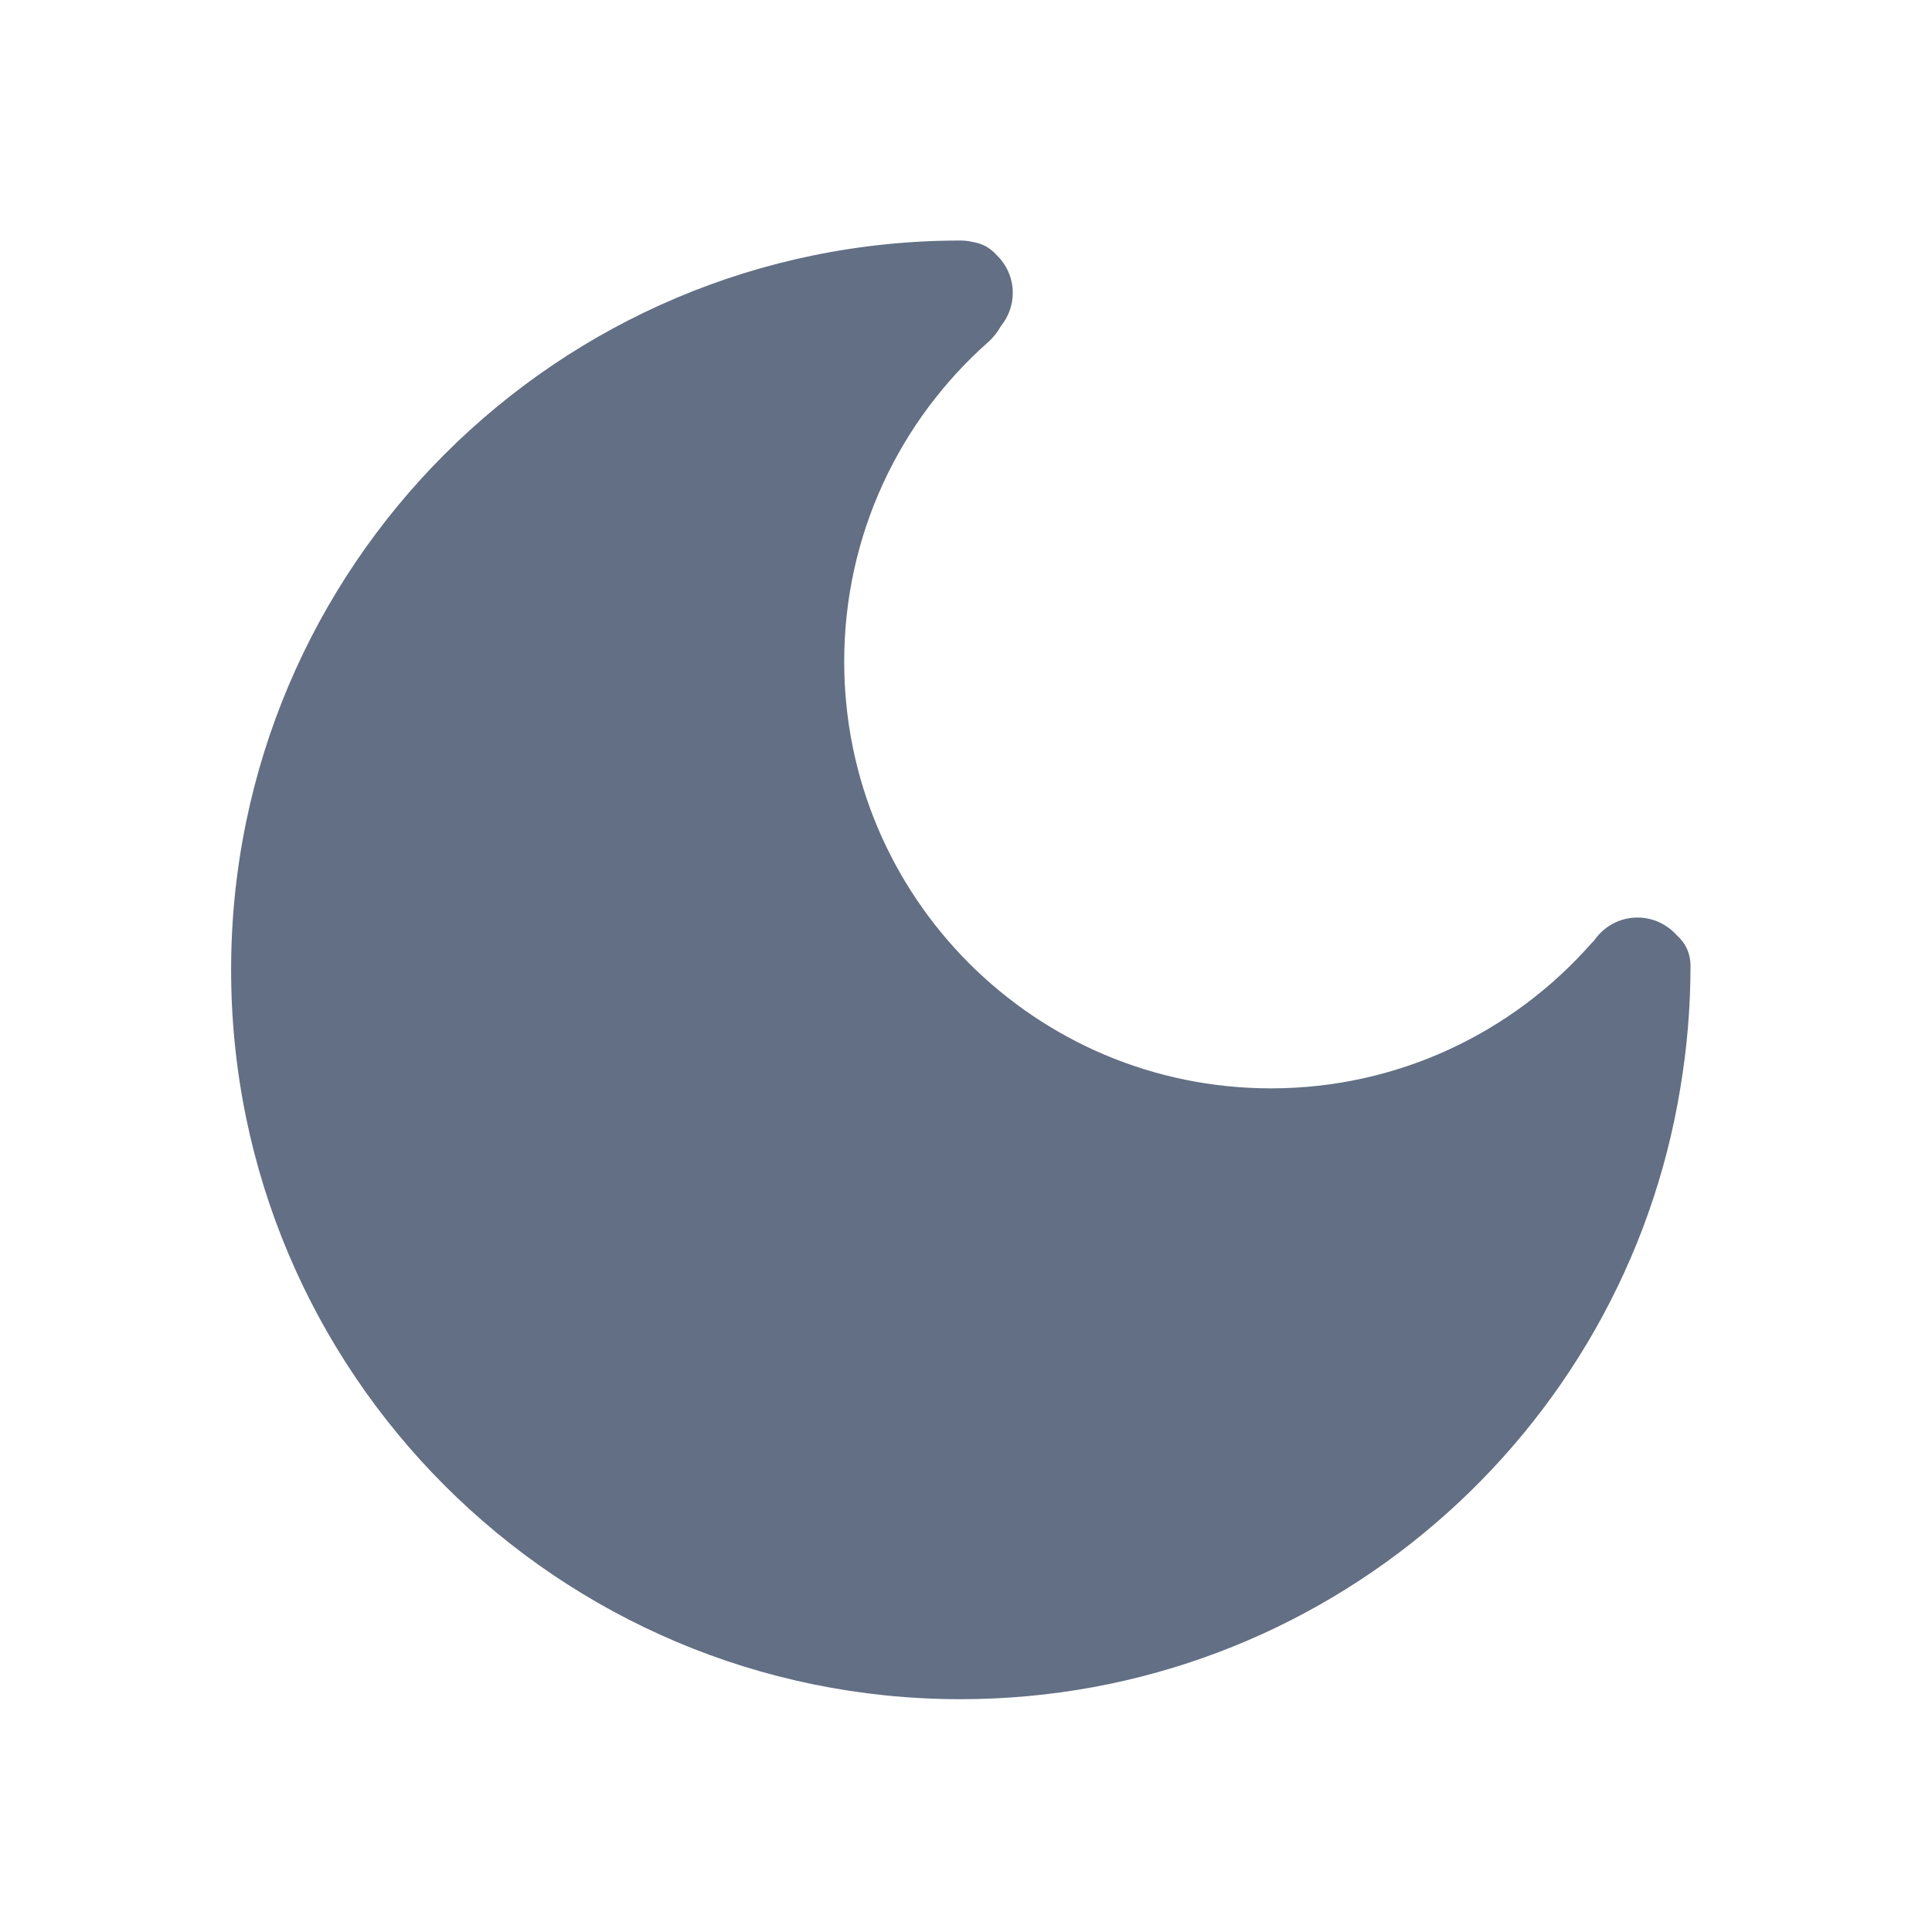
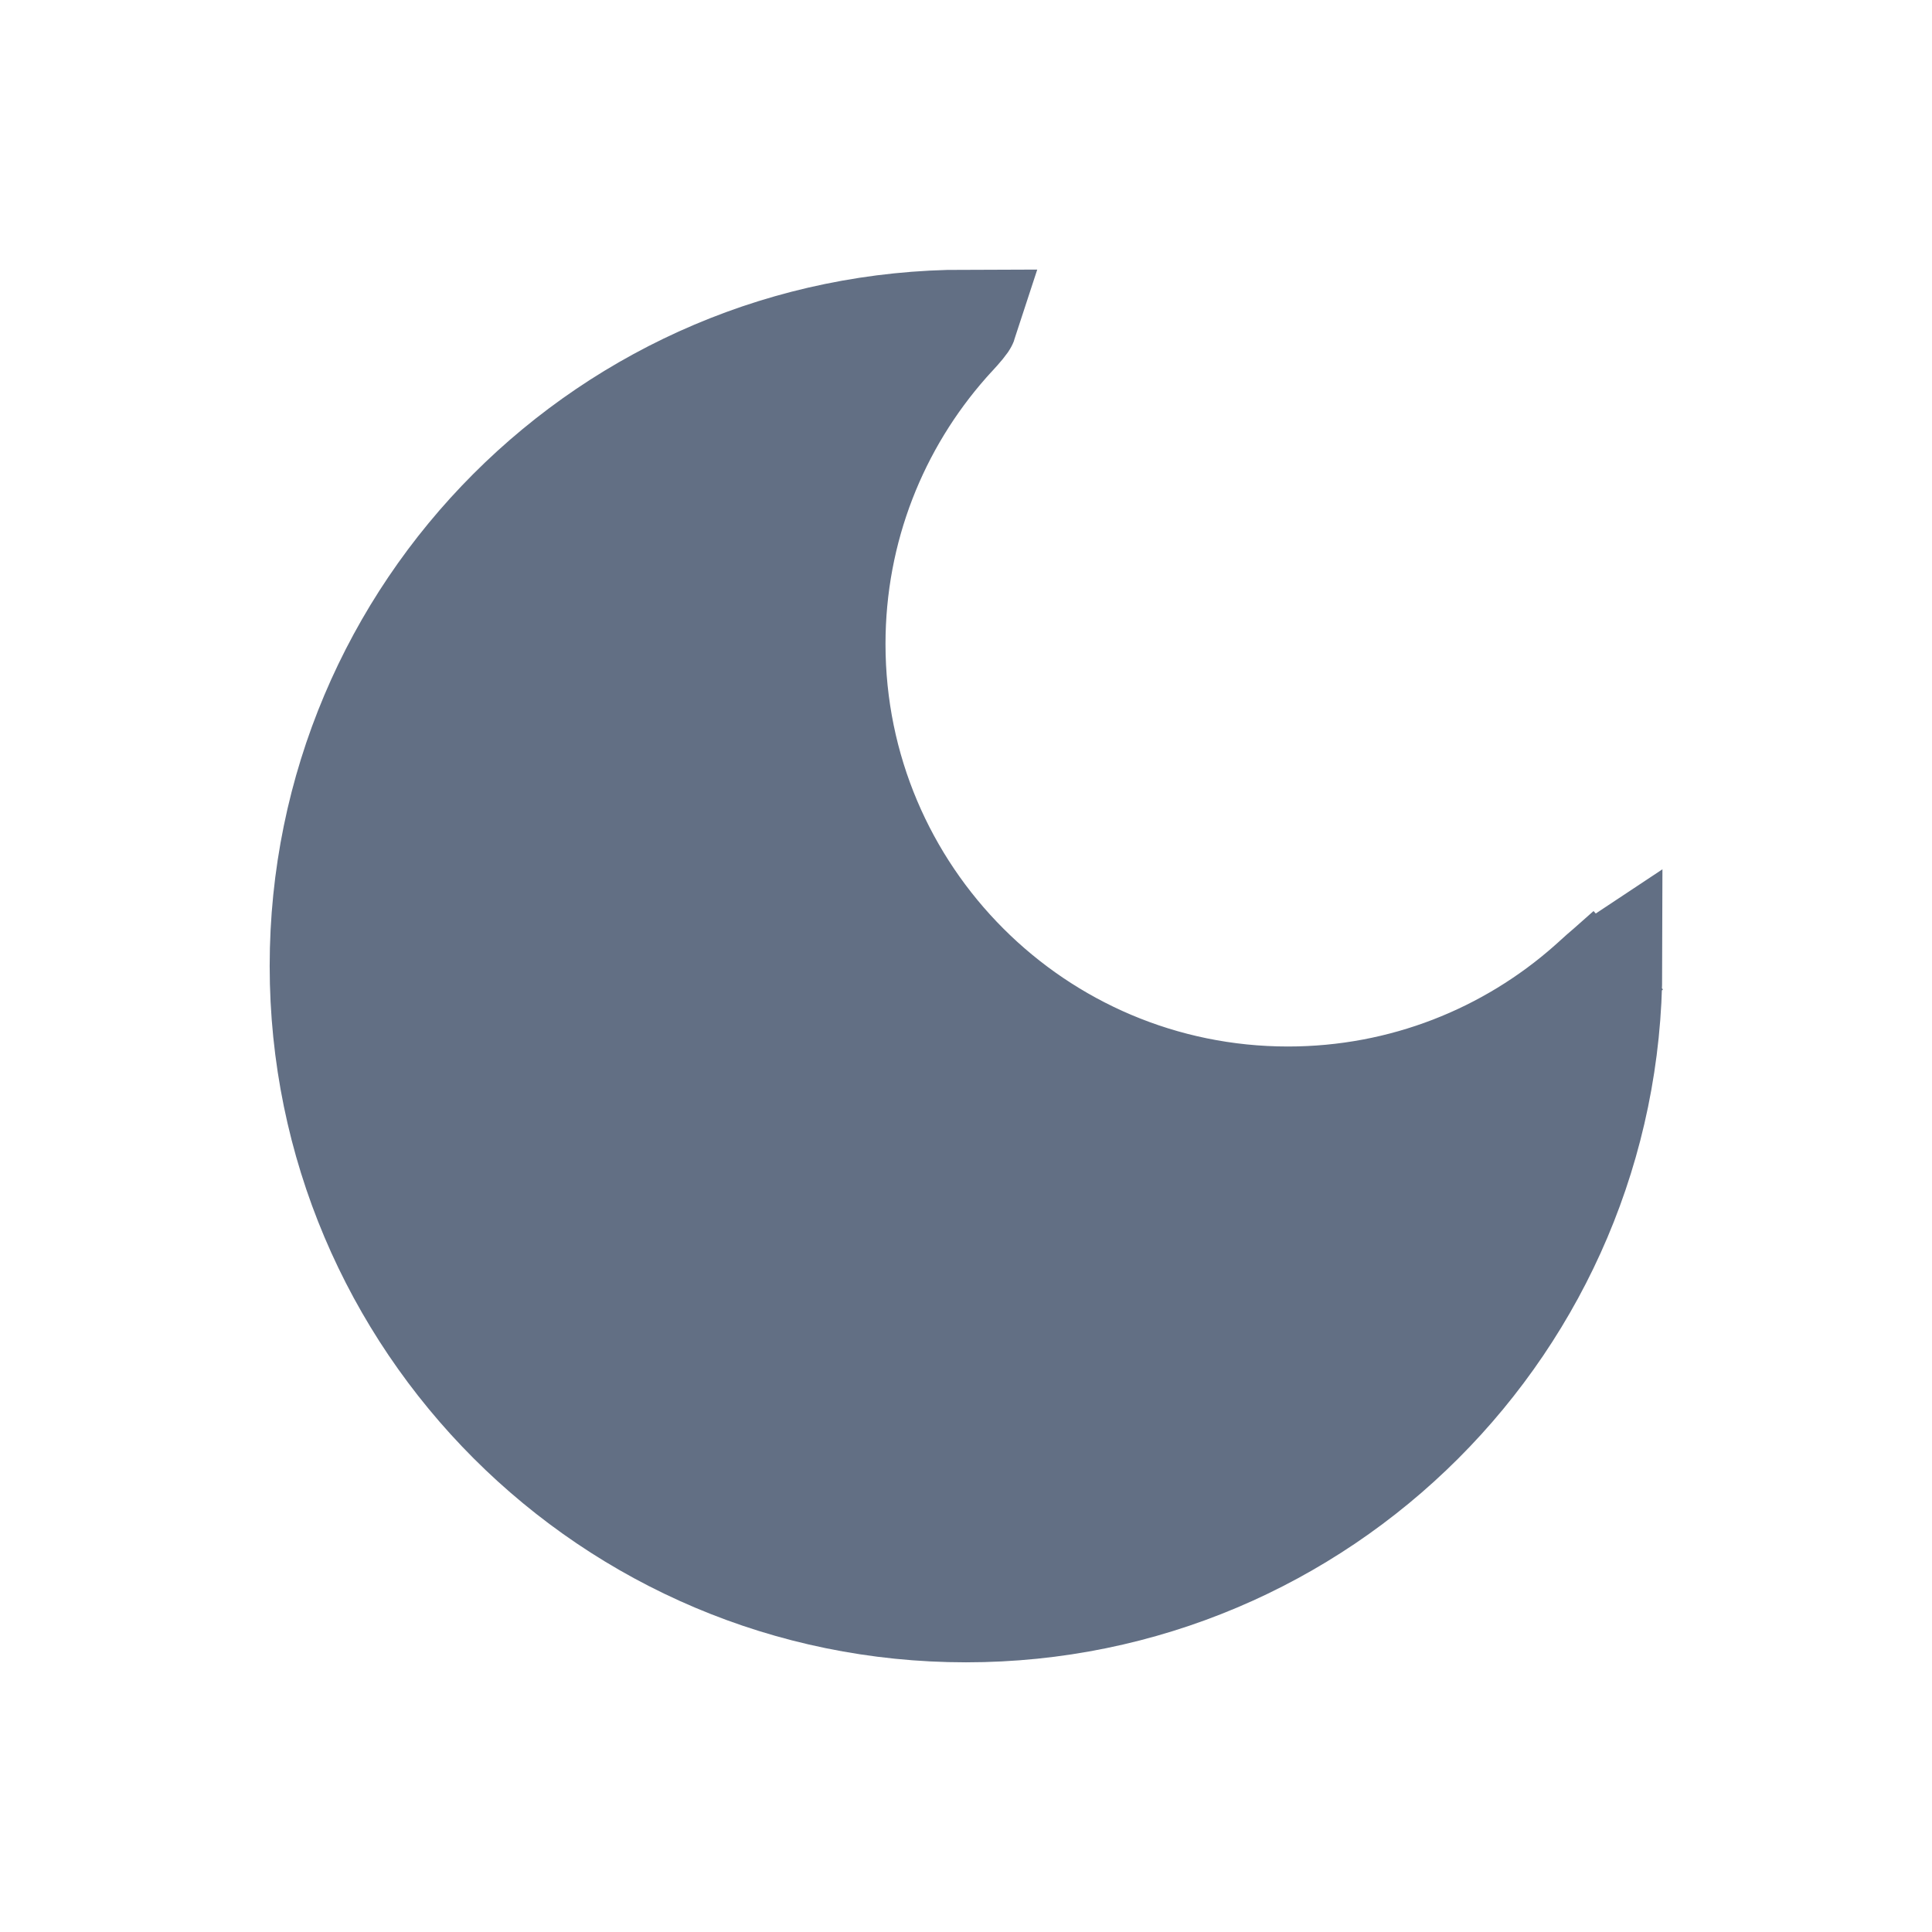
<svg xmlns="http://www.w3.org/2000/svg" width="24" height="24" viewBox="0 0 24 24" fill="none">
-   <path fill-rule="evenodd" clip-rule="evenodd" d="M12.434 4.05C12.394 4.123 12.341 4.191 12.276 4.249C11.179 5.22 10.487 6.639 10.487 8.219C10.487 11.147 12.86 13.52 15.788 13.52C17.37 13.52 18.791 12.826 19.762 11.726C19.775 11.712 19.789 11.697 19.803 11.684C19.92 11.512 20.117 11.398 20.341 11.398C20.536 11.398 20.711 11.484 20.831 11.62C20.934 11.71 21 11.837 21 12C21 12.513 20.957 13.017 20.875 13.507C20.177 17.817 16.438 21.108 11.931 21.108C6.927 21.108 2.871 17.052 2.871 12.048C2.871 7.044 6.927 2.988 11.931 2.988C11.984 2.988 12.035 2.994 12.084 3.006C12.207 3.025 12.306 3.084 12.38 3.168C12.504 3.287 12.581 3.453 12.581 3.638C12.581 3.794 12.526 3.938 12.434 4.05Z" fill="#626F84" />
+   <path d="M19.74 12.235L19.309 11.748L19.74 12.235C19.77 12.209 19.799 12.183 19.823 12.16C19.849 12.136 19.871 12.116 19.893 12.097C19.937 12.058 19.967 12.033 19.992 12.016C19.995 12.014 19.997 12.012 20 12.01C19.995 16.424 16.415 20 12 20C7.582 20 4 16.418 4 12C4 7.585 7.576 4.006 11.99 4C11.989 4.003 11.987 4.005 11.985 4.008C11.967 4.033 11.943 4.063 11.904 4.107C11.886 4.127 11.867 4.148 11.845 4.172L11.84 4.177C11.818 4.202 11.791 4.23 11.765 4.26C10.885 5.256 10.35 6.566 10.35 8C10.35 11.12 12.88 13.65 16 13.65C17.434 13.65 18.744 13.115 19.74 12.235ZM20.024 11.996C20.024 11.996 20.023 11.997 20.023 11.997L20.024 11.996Z" fill="#626F84" stroke="#626F84" stroke-width="1.3" stroke-linecap="round" />
</svg>
